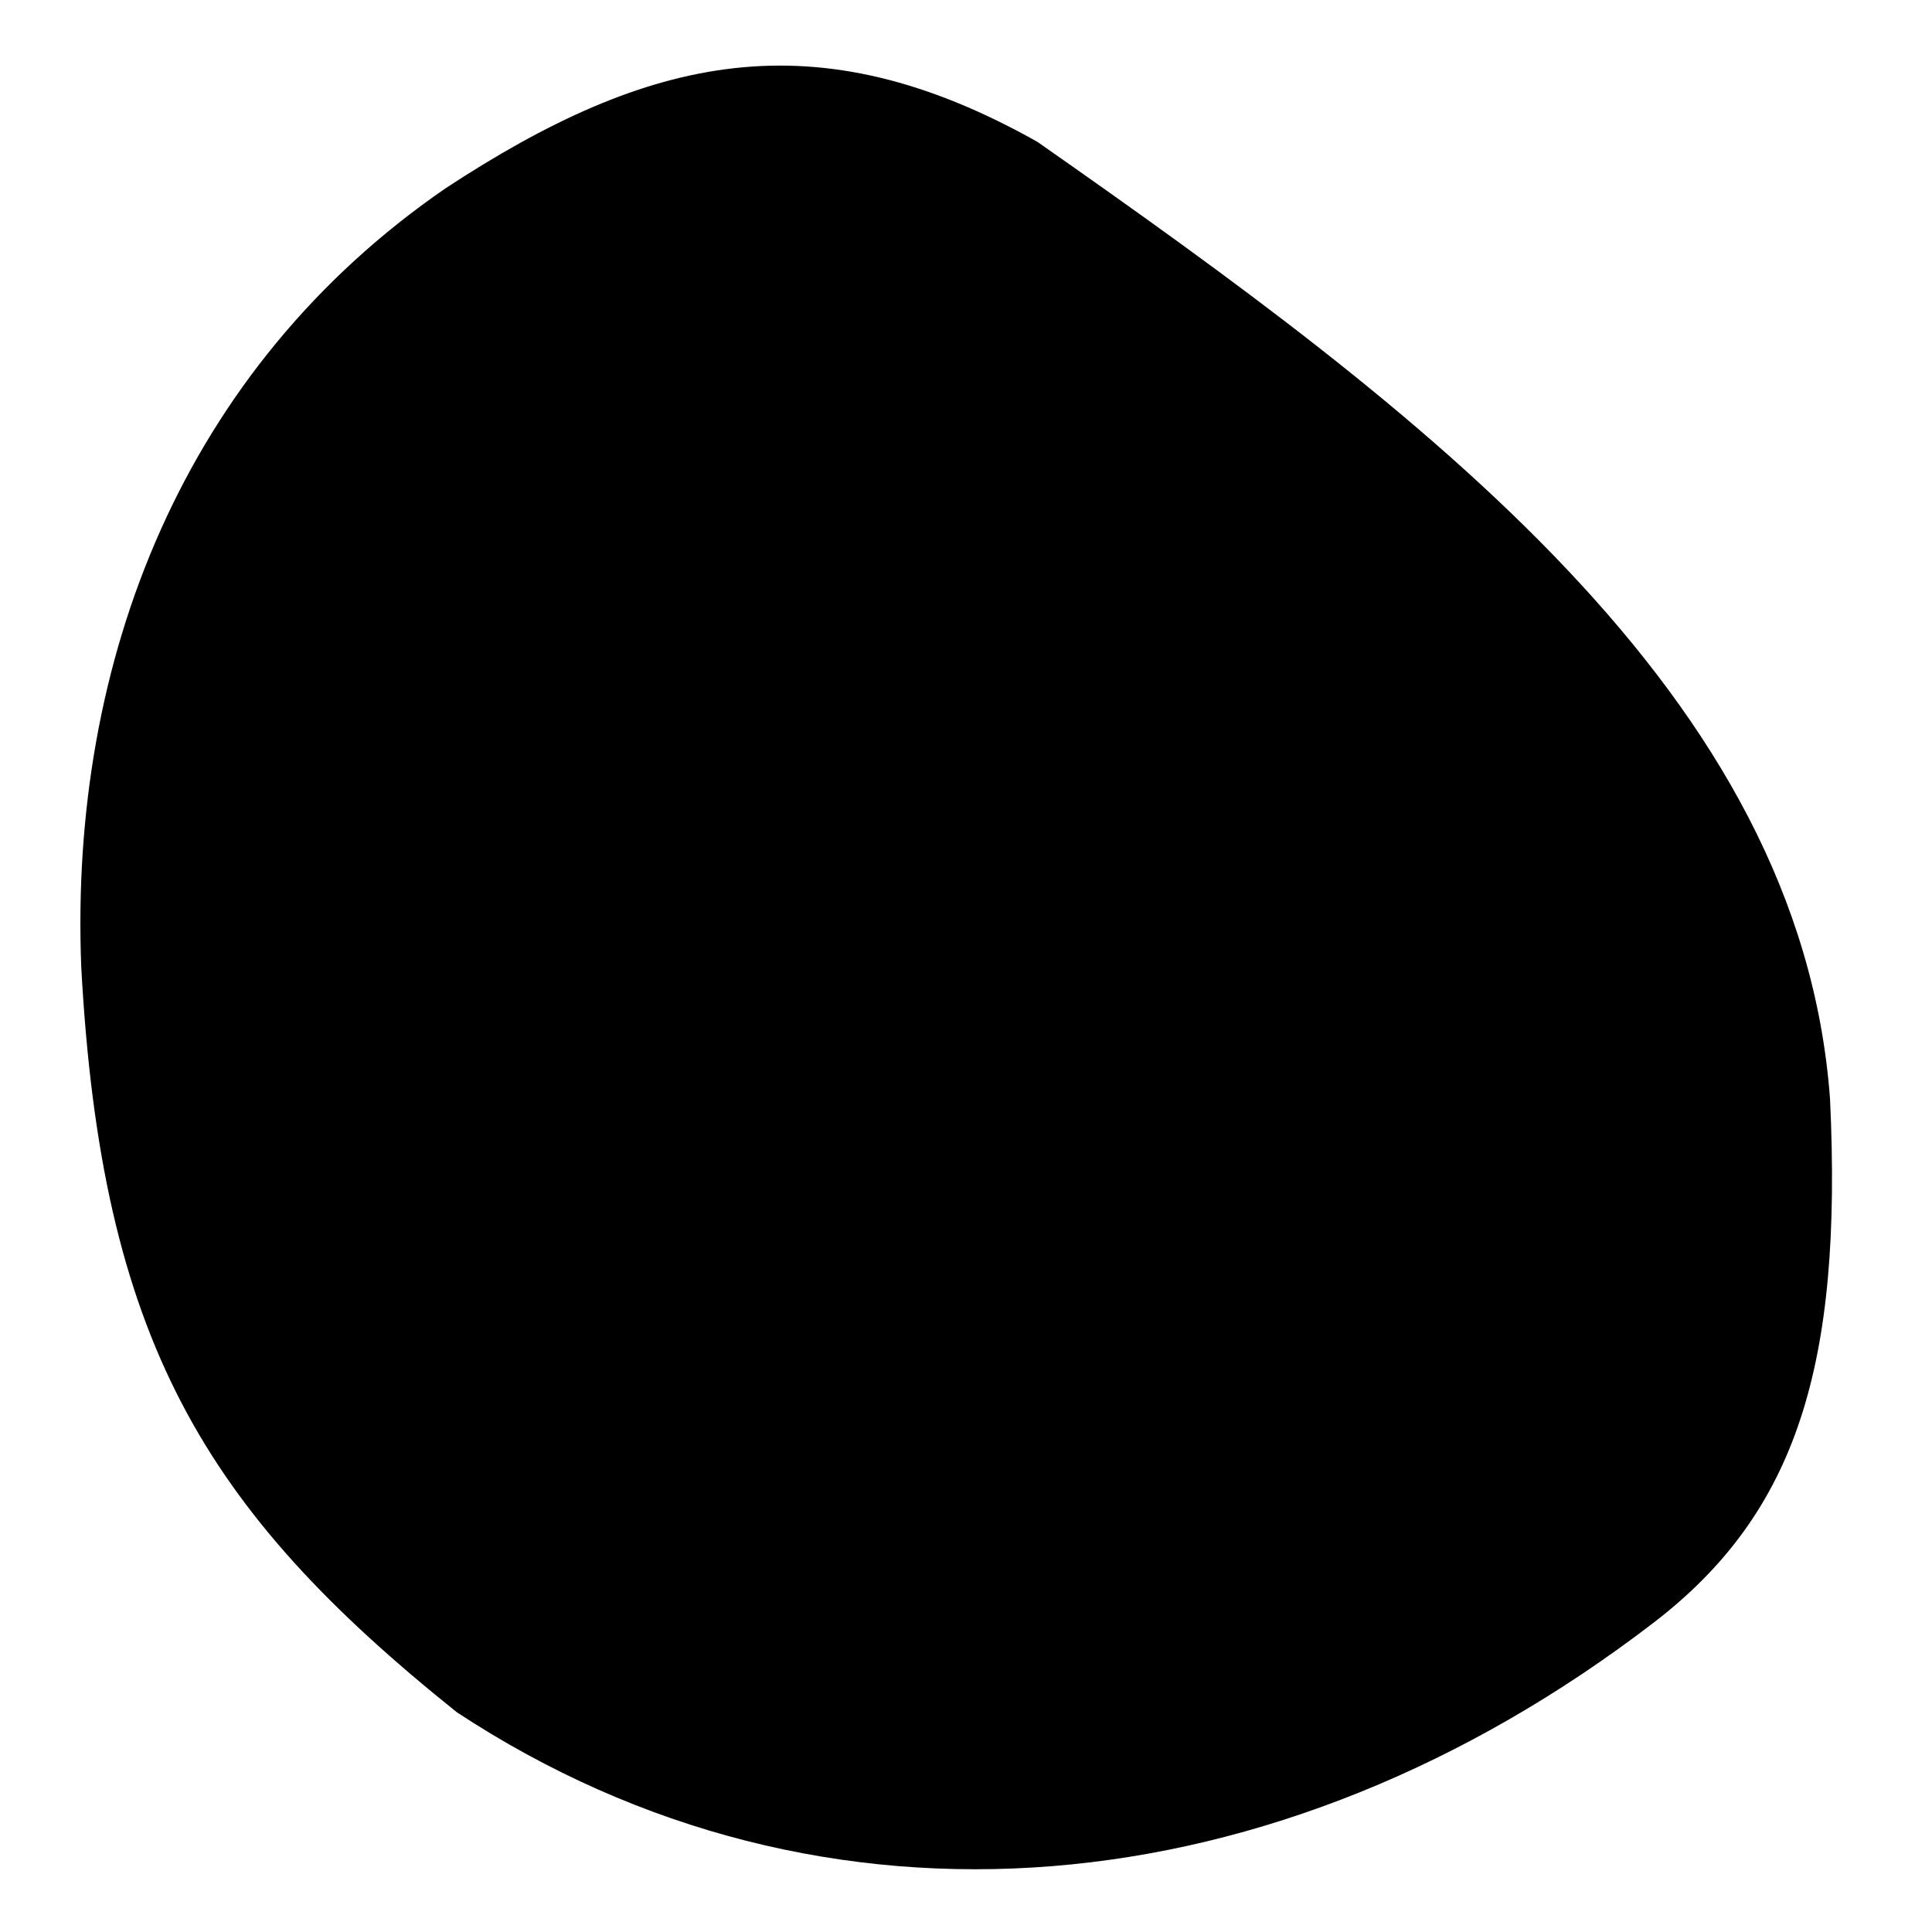
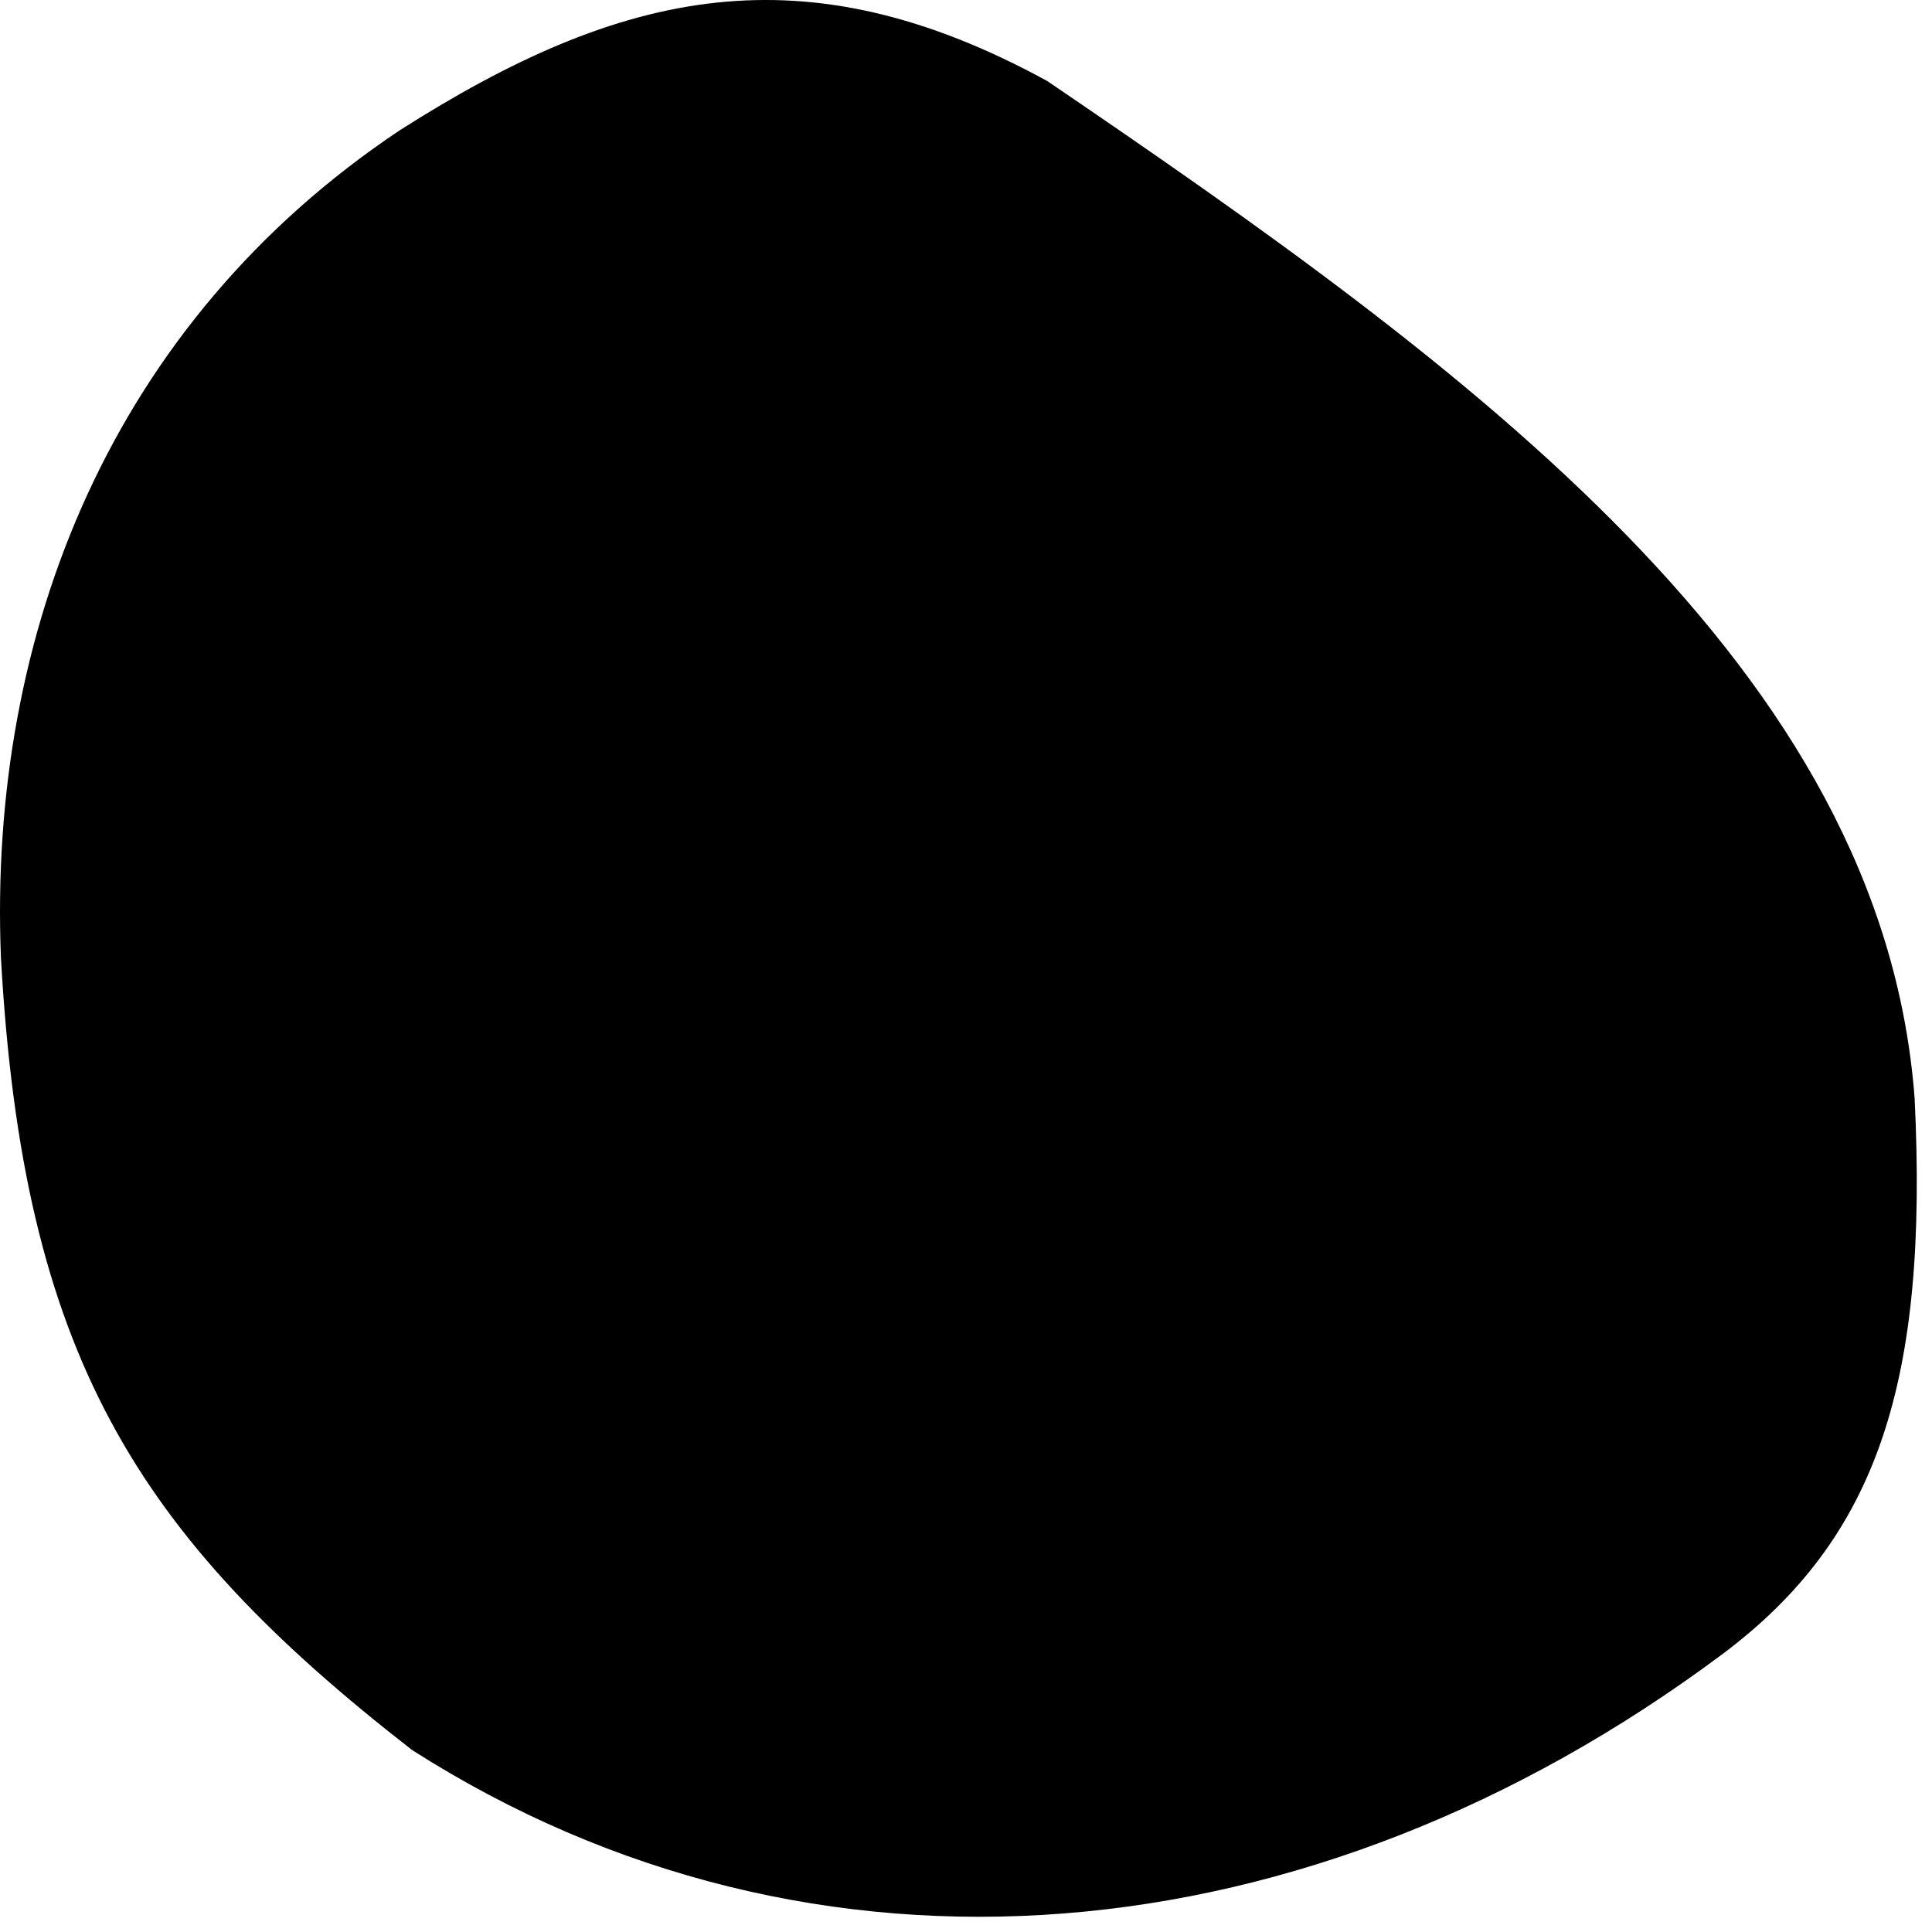
- <svg xmlns="http://www.w3.org/2000/svg" width="240" height="240" viewBox="0 0 63.5 63.5" version="1.1" id="svg5" xml:space="preserve">
+ <svg xmlns="http://www.w3.org/2000/svg" width="240" height="240" viewBox="0 0 240 240" version="1.1" id="svg5" xml:space="preserve">
  <defs id="defs2" />
  <g id="layer1">
-     <path style="fill:#000000;stroke-width:0.23" d="M 15.017,56.279 C 6.701,49.618 3.33,44.023 2.67,31.77 2.278,21.705 6.018,12.122 14.644,6.189 21.321,1.807 26.79,0.55 34.098,4.663 46.789,13.551 59.179,22.803 60.149,36.128 60.56,44.859 59.062,49.717 54.353,53.331 42.012,62.805 27.089,64.22 15.017,56.279 Z" id="path325" />
+     <path style="fill:#000000;stroke-width:0.937" d="M 51.182,217.389 C 16.788,190.637 2.844,168.164 0.115,118.947 -1.504,78.521 13.964,40.028 49.638,16.198 77.256,-1.402 99.873,-6.451 130.098,10.068 c 52.492,35.702 103.733,72.864 107.745,126.385 1.698,35.066 -4.497,54.58 -23.971,69.098 -51.041,38.051 -112.761,43.734 -162.689,11.838 z" id="path325" />
  </g>
</svg>
